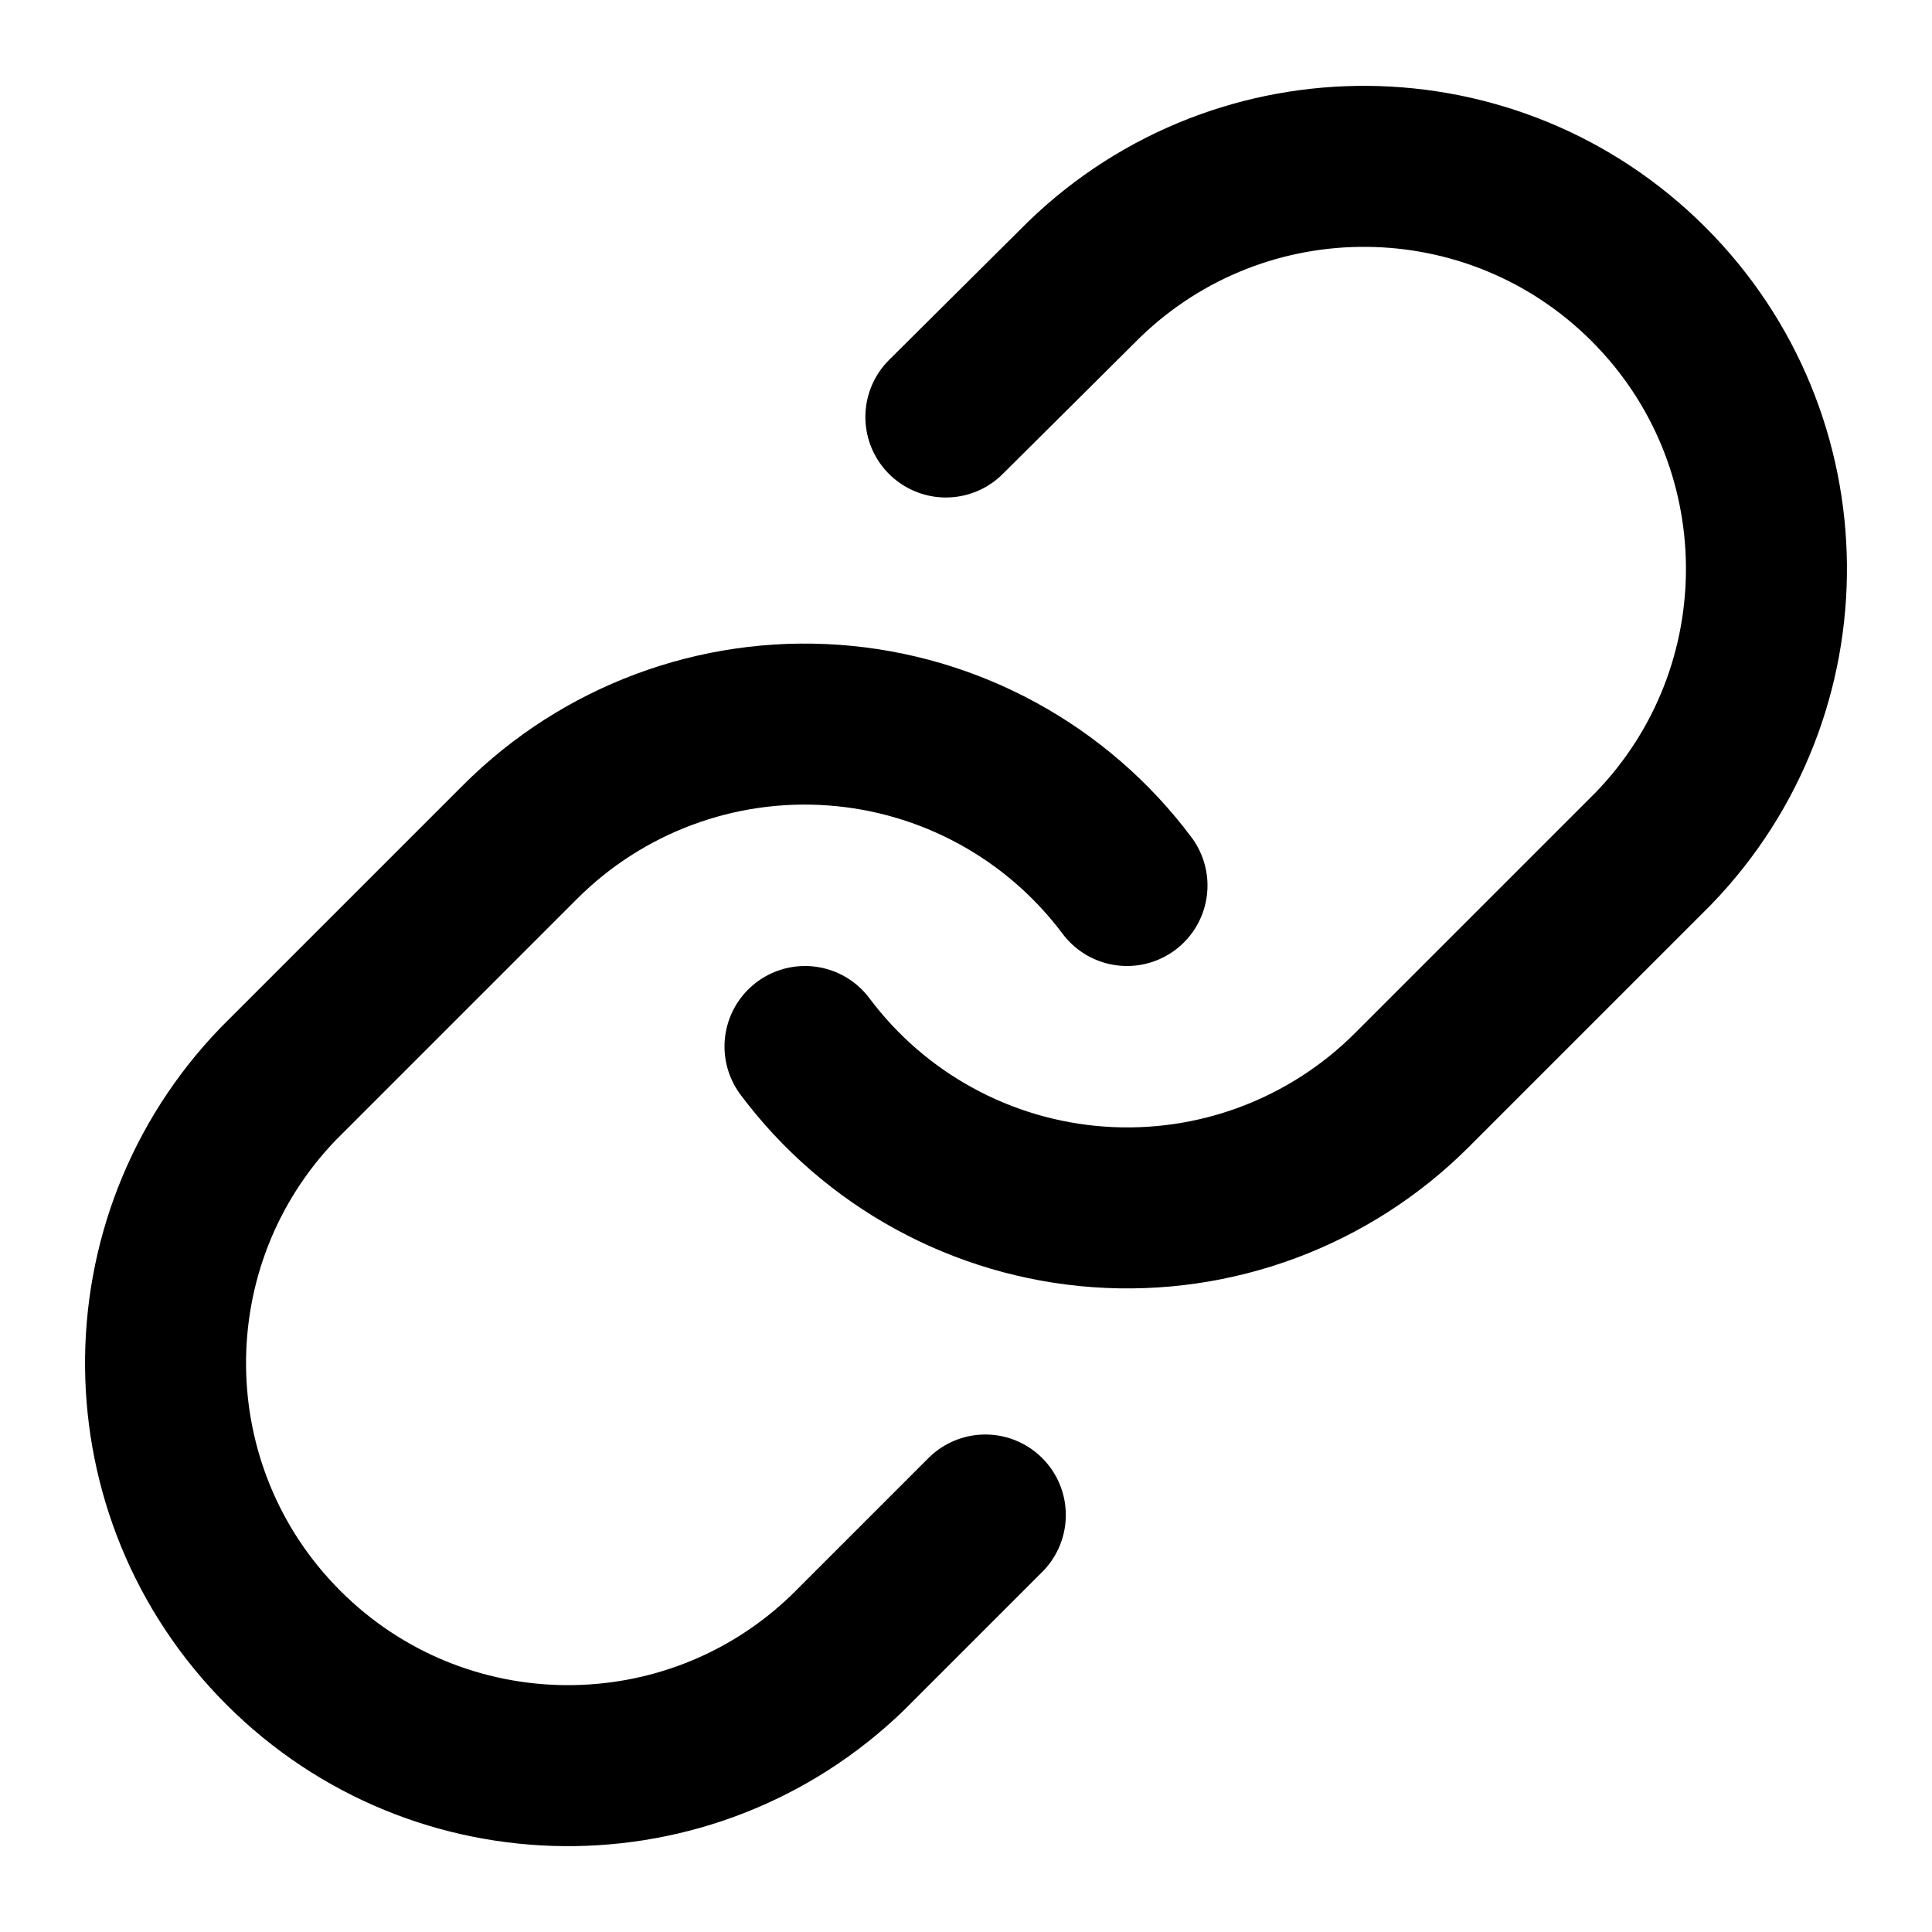
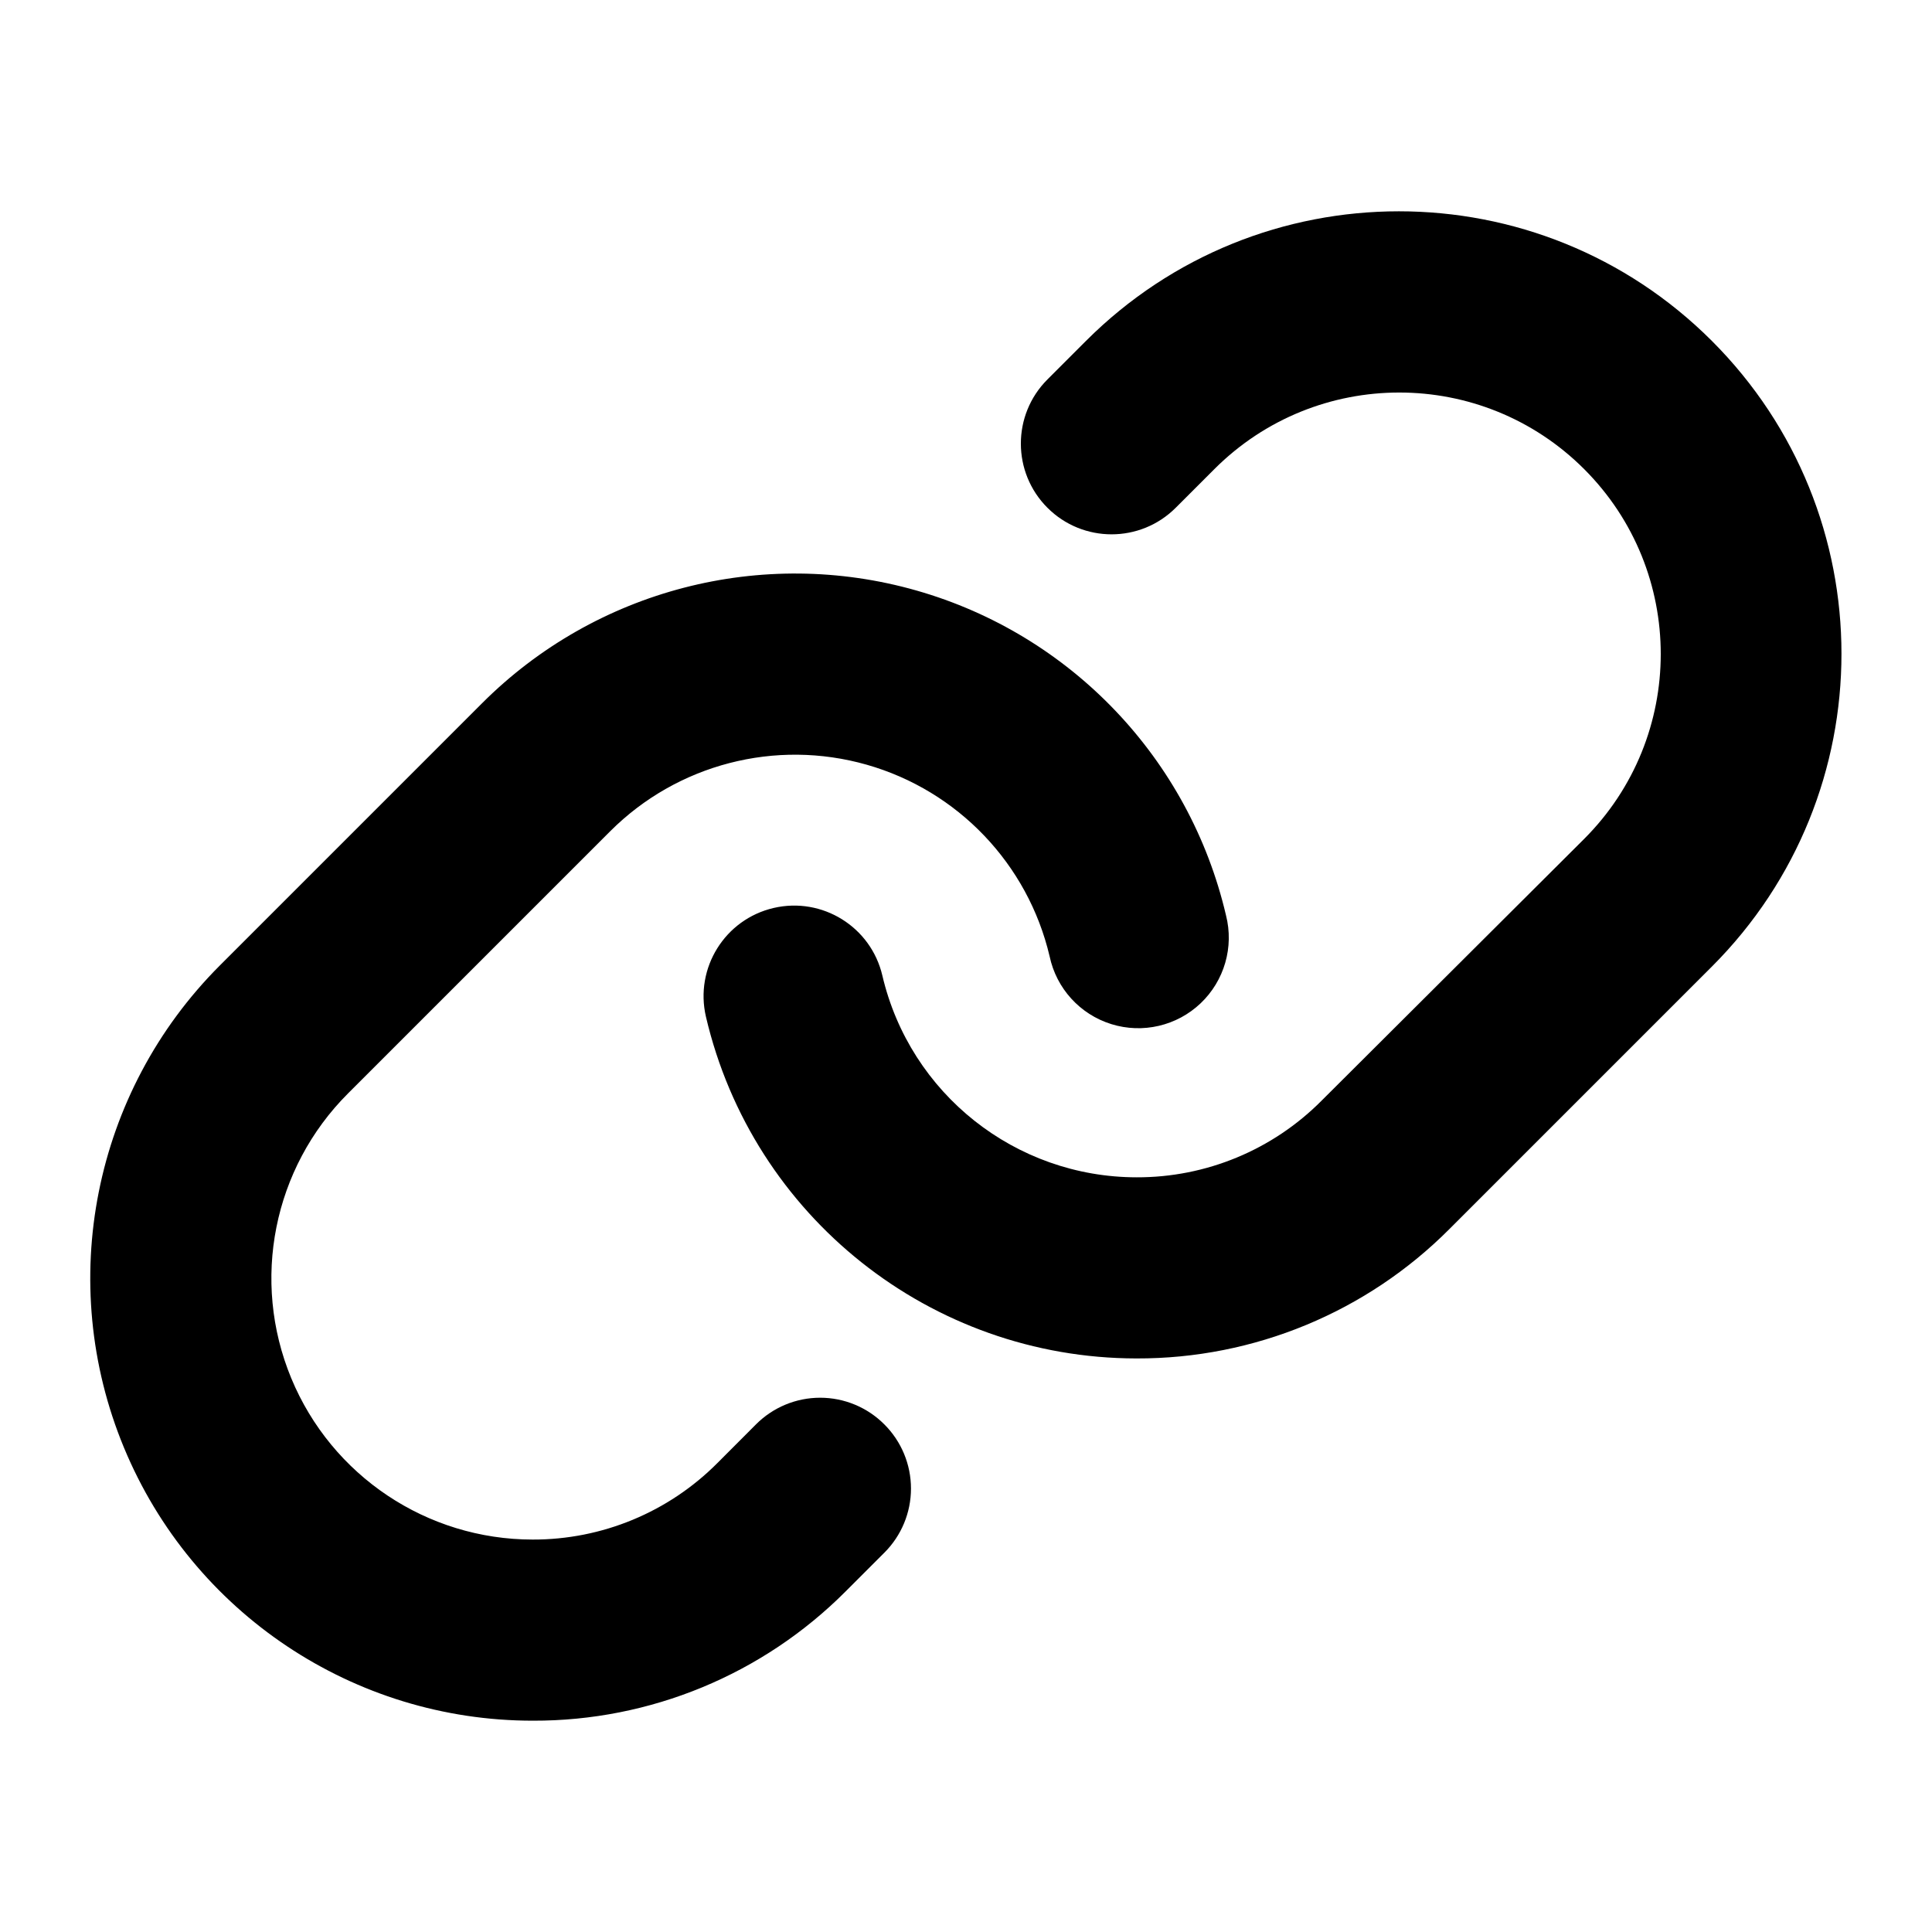
- <svg xmlns="http://www.w3.org/2000/svg" width="1em" height="1em" viewBox="0 0 24 24">
-   <g fill="none" stroke="currentColor" stroke-linecap="round" stroke-linejoin="round" stroke-width="2">
-     <path d="M10 13a5 5 0 0 0 7.54.54l3-3a5 5 0 0 0-7.07-7.07l-1.72 1.71" />
-     <path d="M14 11a5 5 0 0 0-7.54-.54l-3 3a5 5 0 0 0 7.07 7.07l1.71-1.71" />
-   </g>
+ <svg xmlns="http://www.w3.org/2000/svg" width="1em" height="1em" viewBox="0 0 256 256">
+   <path fill="currentColor" d="M117.18 188.74a12 12 0 0 1 0 17l-5.12 5.12A58.26 58.26 0 0 1 70.6 228a58.62 58.62 0 0 1-41.46-100.08l34.75-34.75a58.64 58.64 0 0 1 98.56 28.11a12 12 0 1 1-23.37 5.44a34.65 34.65 0 0 0-58.22-16.58l-34.75 34.75A34.62 34.62 0 0 0 70.57 204a34.41 34.41 0 0 0 24.49-10.14l5.11-5.12a12 12 0 0 1 17.01 0M226.83 45.17a58.65 58.65 0 0 0-82.93 0l-5.11 5.11a12 12 0 0 0 17 17l5.12-5.12a34.63 34.63 0 1 1 49 49l-34.81 34.7A34.39 34.39 0 0 1 150.61 156a34.63 34.63 0 0 1-33.69-26.72a12 12 0 0 0-23.38 5.44A58.64 58.64 0 0 0 150.56 180h.05a58.28 58.28 0 0 0 41.47-17.17l34.75-34.75a58.62 58.62 0 0 0 0-82.91" />
</svg>
